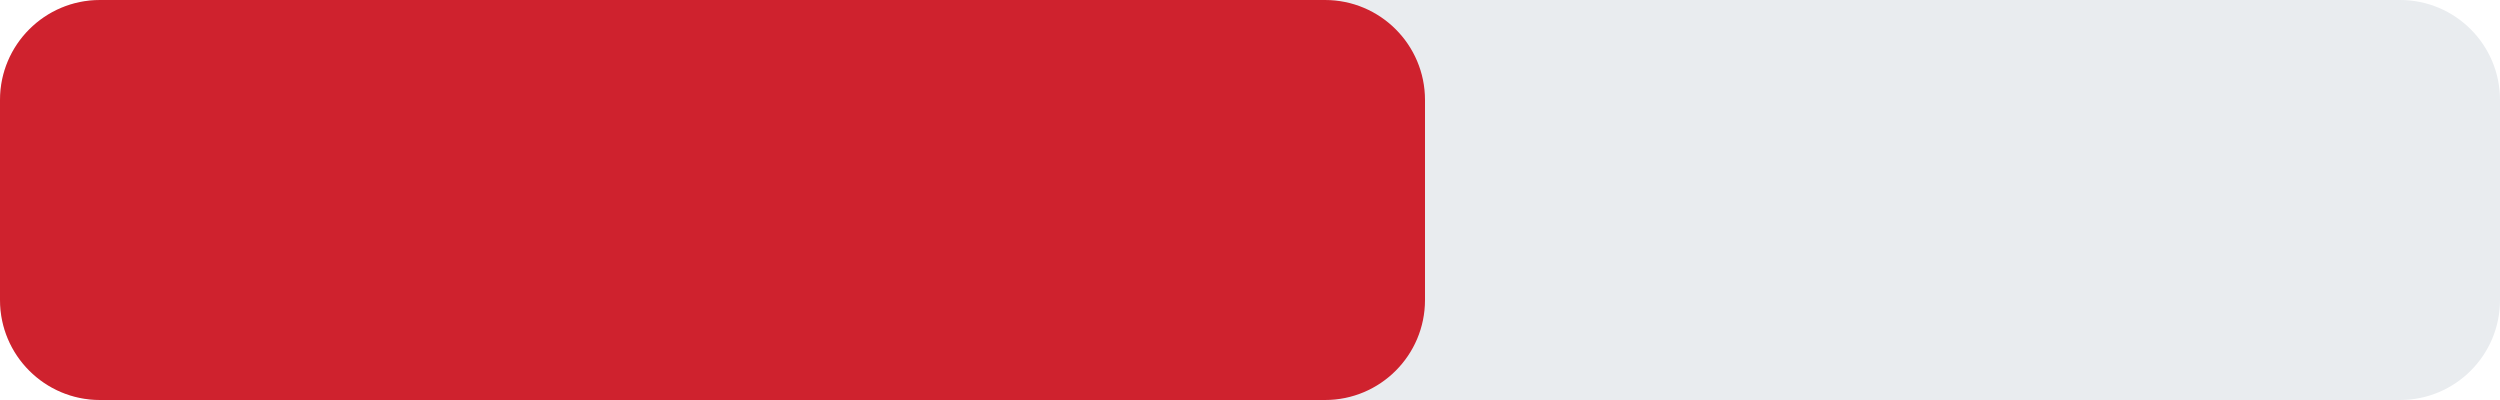
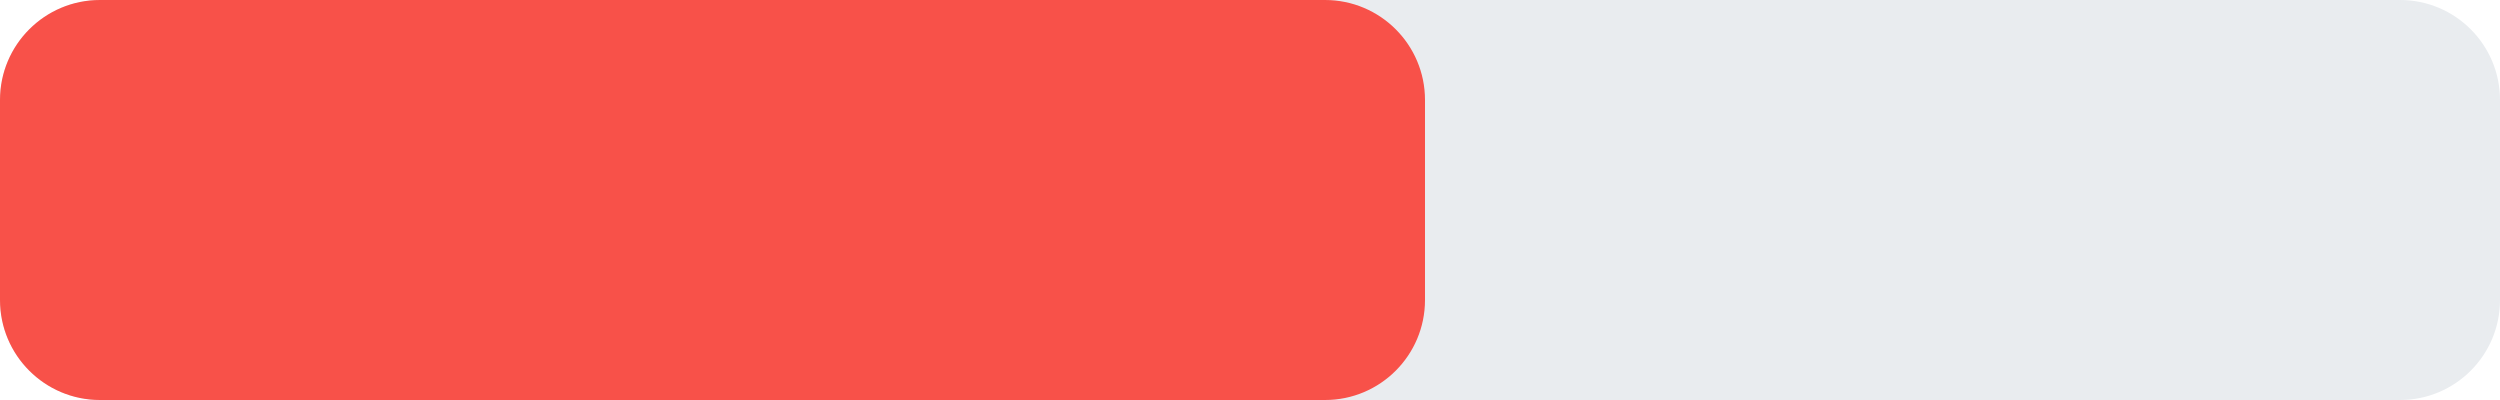
<svg xmlns="http://www.w3.org/2000/svg" width="100" height="16" viewBox="0 0 100 16">
  <rect width="100" height="16" rx="4" ry="4" fill="#e9ecef" />
-   <rect width="57" height="16" rx="4" ry="4" fill="#cf222e" />
+   <rect width="57" height="16" rx="4" ry="4" fill="#F85149" />
</svg>
